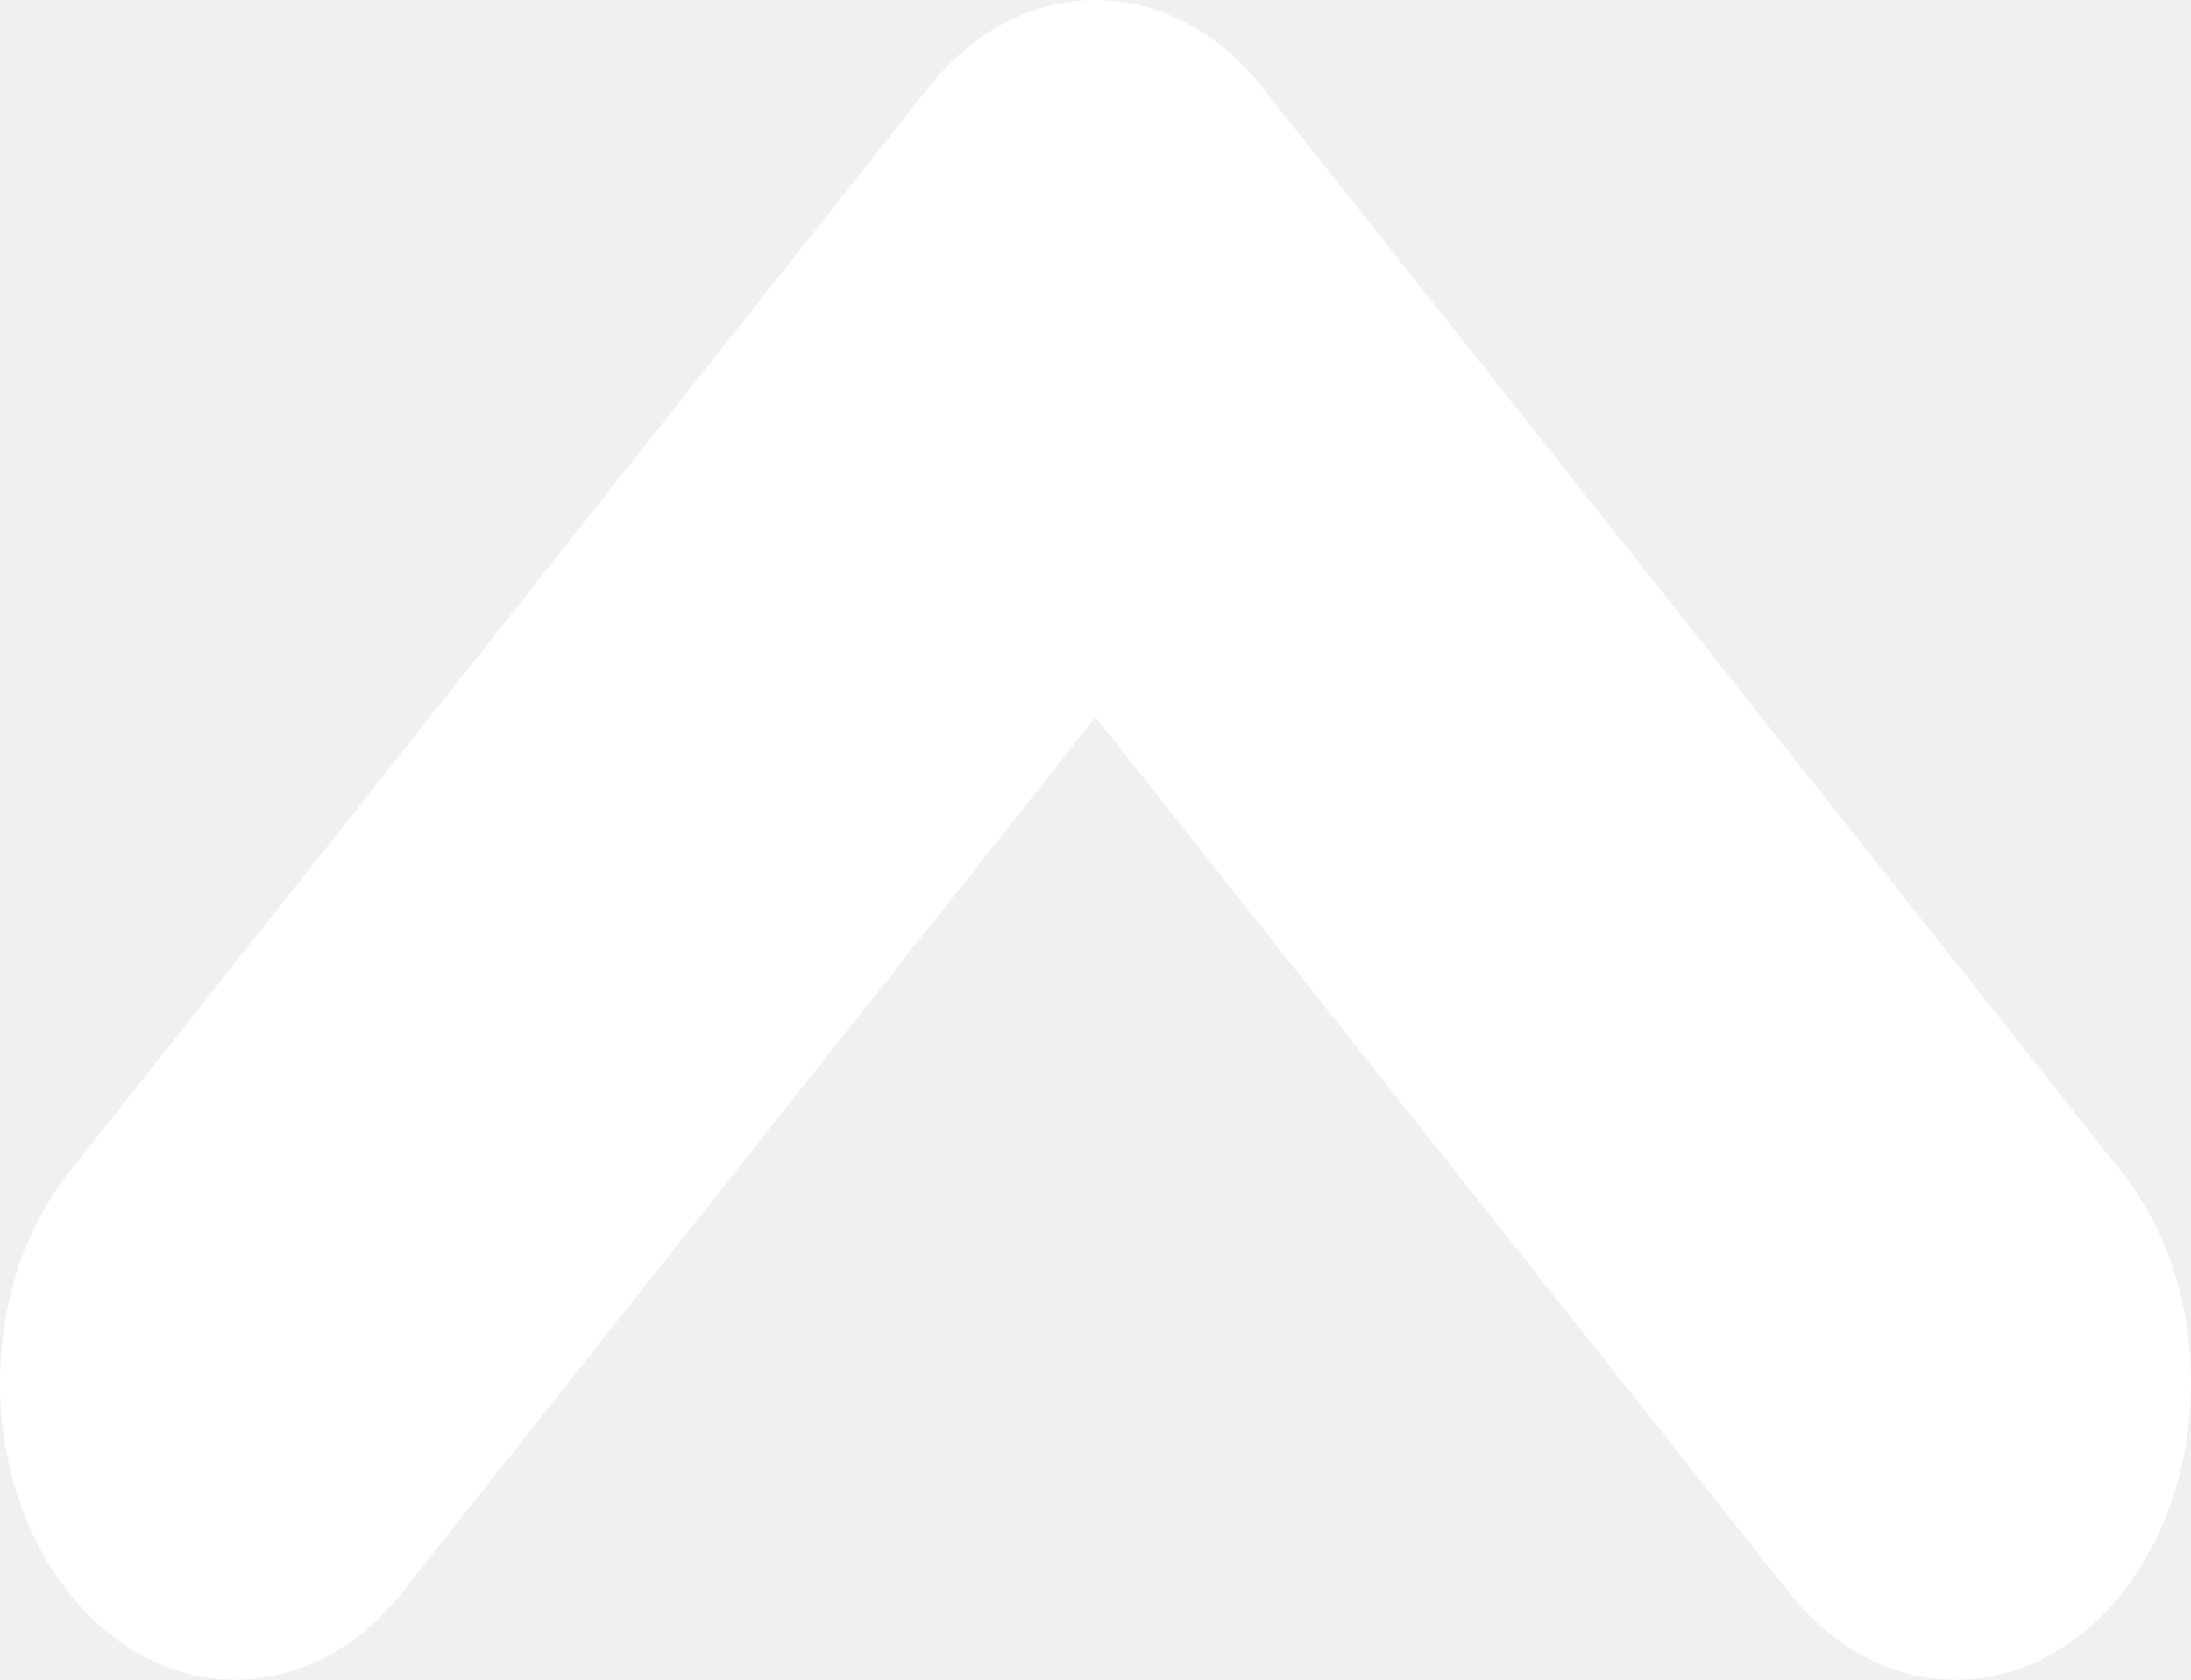
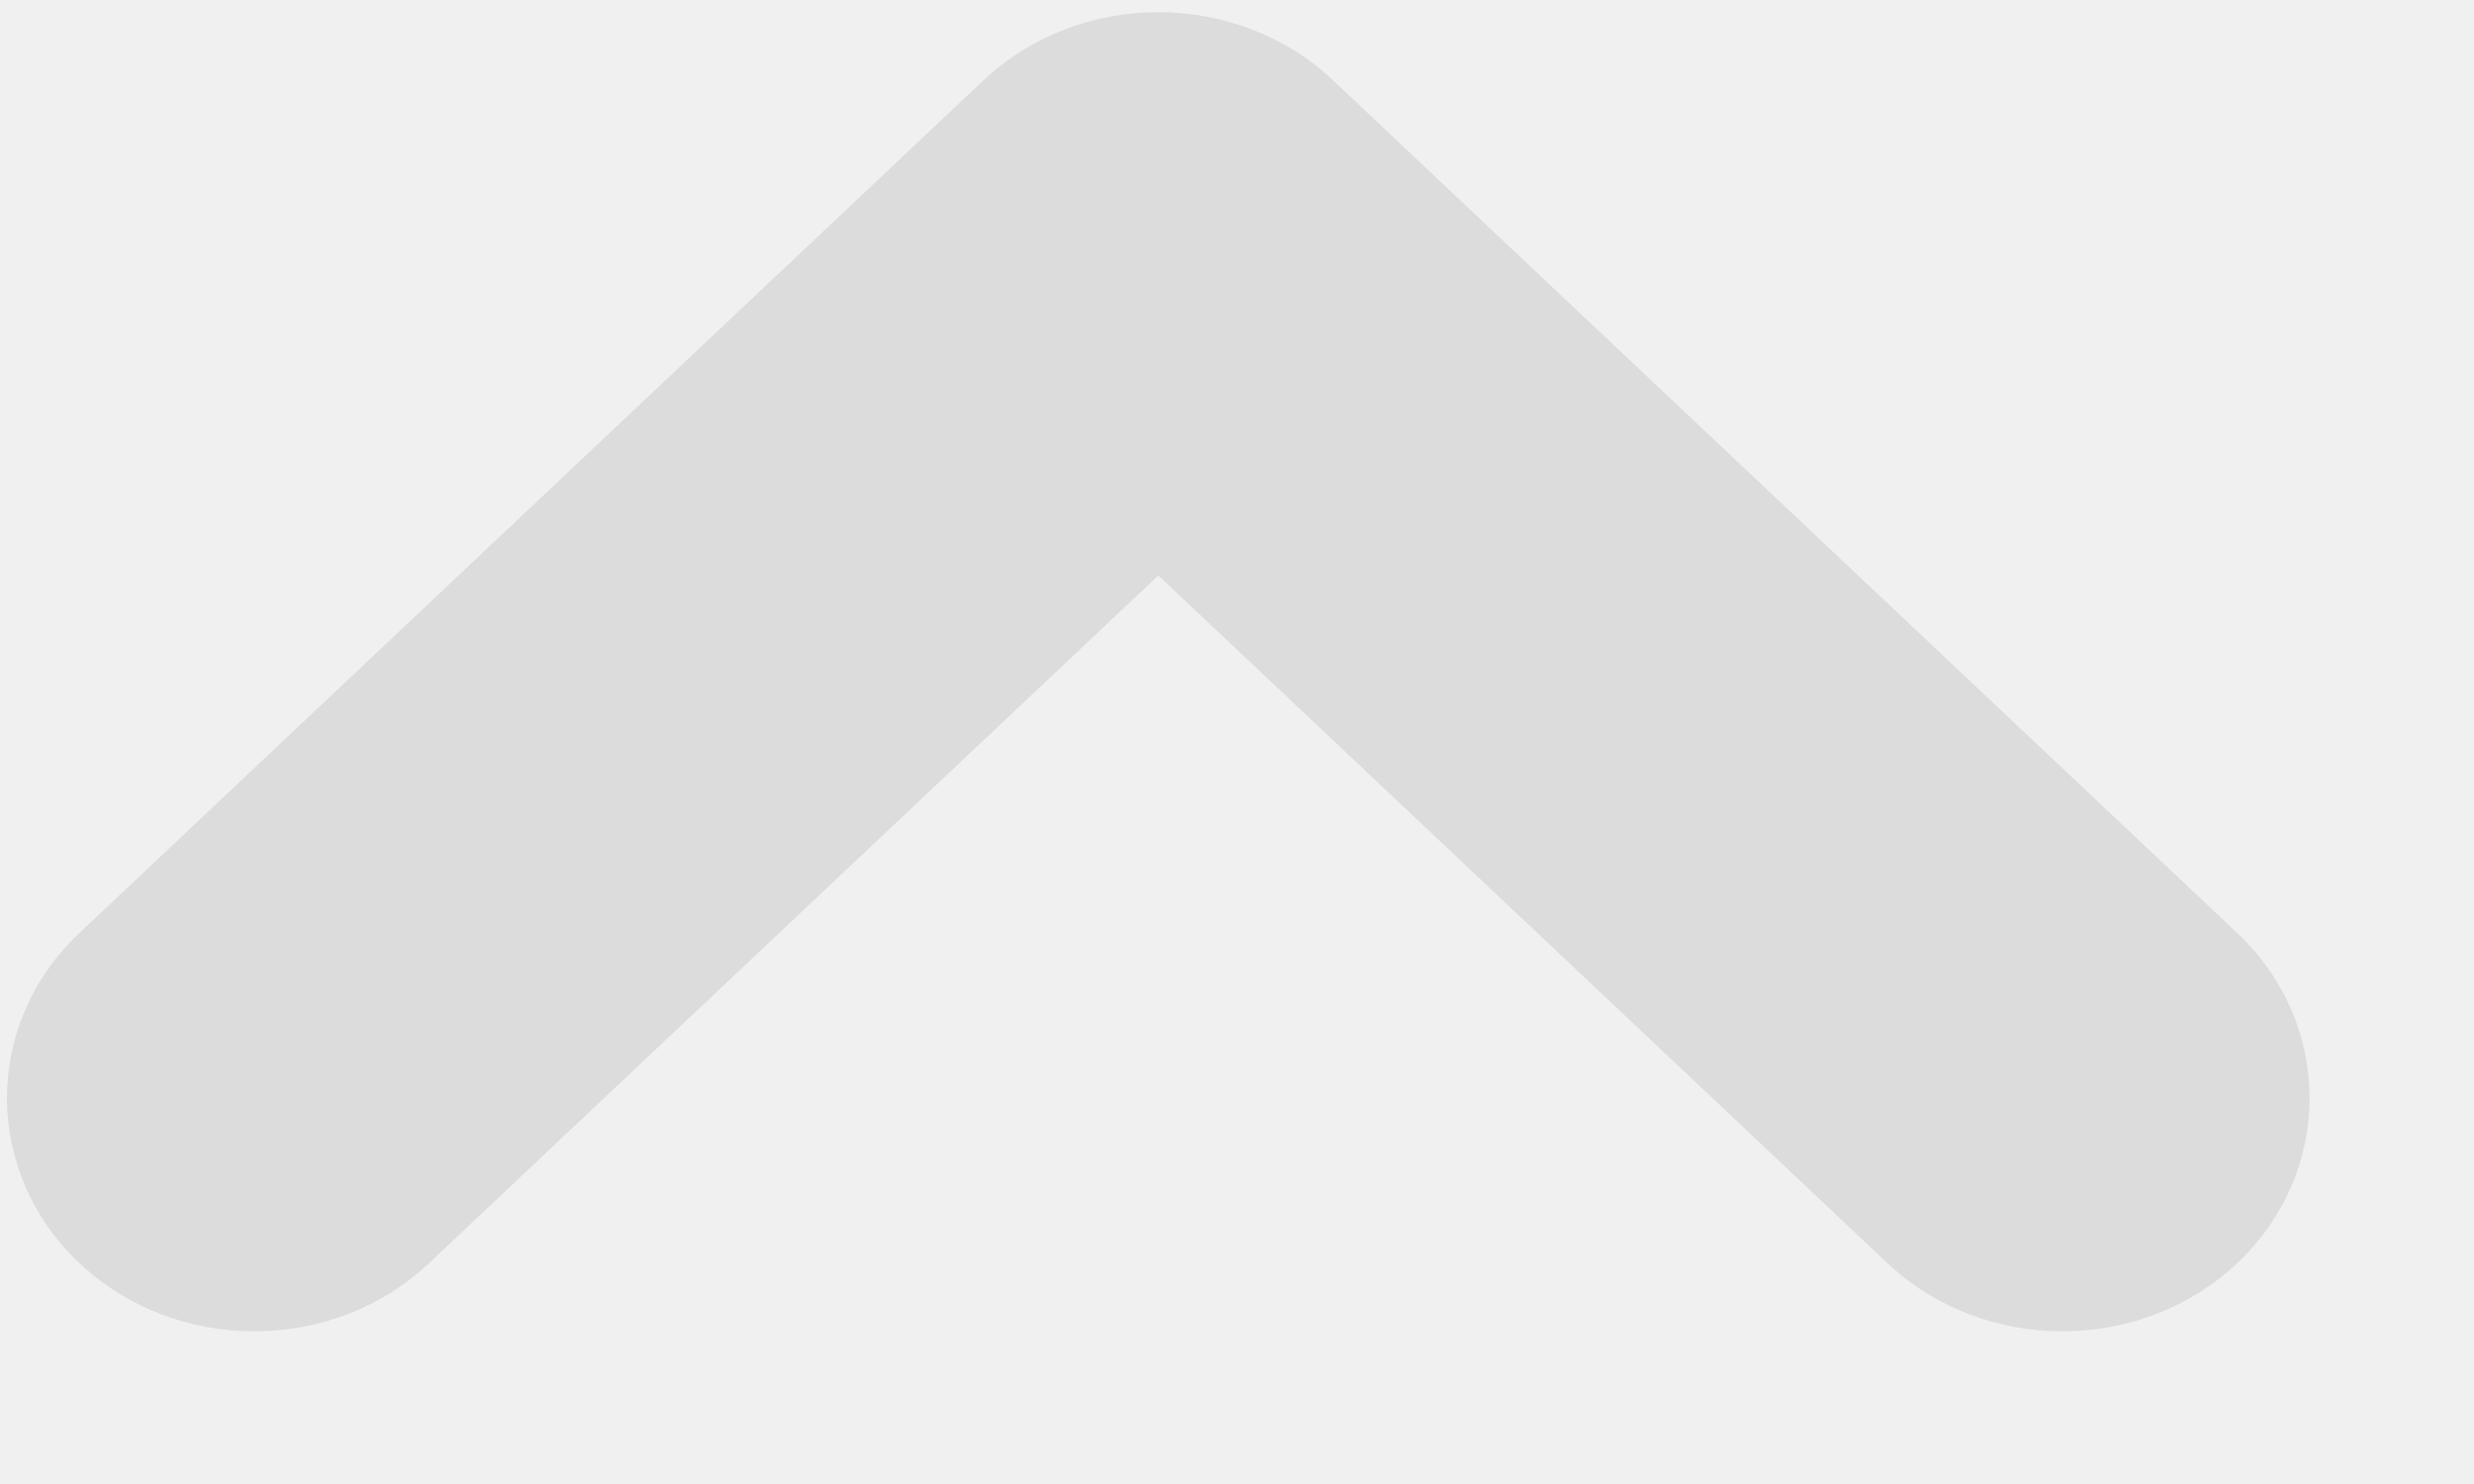
- <svg xmlns="http://www.w3.org/2000/svg" width="60" height="46" viewBox="0 0 60 46" fill="none">
-   <path d="M48.998 43.621C51.511 46.793 55.602 46.793 58.115 43.621C60.628 40.448 60.628 35.285 58.115 32.113L34.559 2.379C32.045 -0.793 27.955 -0.793 25.442 2.379L1.885 32.113C-0.628 35.285 -0.628 40.448 1.885 43.621C4.398 46.793 8.489 46.793 11.002 43.621L30 19.641L48.998 43.621Z" fill="white" />
+ <svg xmlns="http://www.w3.org/2000/svg" width="15" height="9" viewBox="0 0 15 9" fill="none">
+   <path d="M11.443 7.66C12.028 8.212 12.98 8.212 13.565 7.66C14.149 7.108 14.149 6.21 13.565 5.659L8.083 0.488C7.499 -0.064 6.547 -0.064 5.962 0.488L0.481 5.659C-0.104 6.21 -0.104 7.108 0.481 7.66C1.065 8.212 2.017 8.212 2.602 7.66L7.023 3.49L11.443 7.66Z" fill="#C4C3C3" fill-opacity="0.45" />
</svg>
